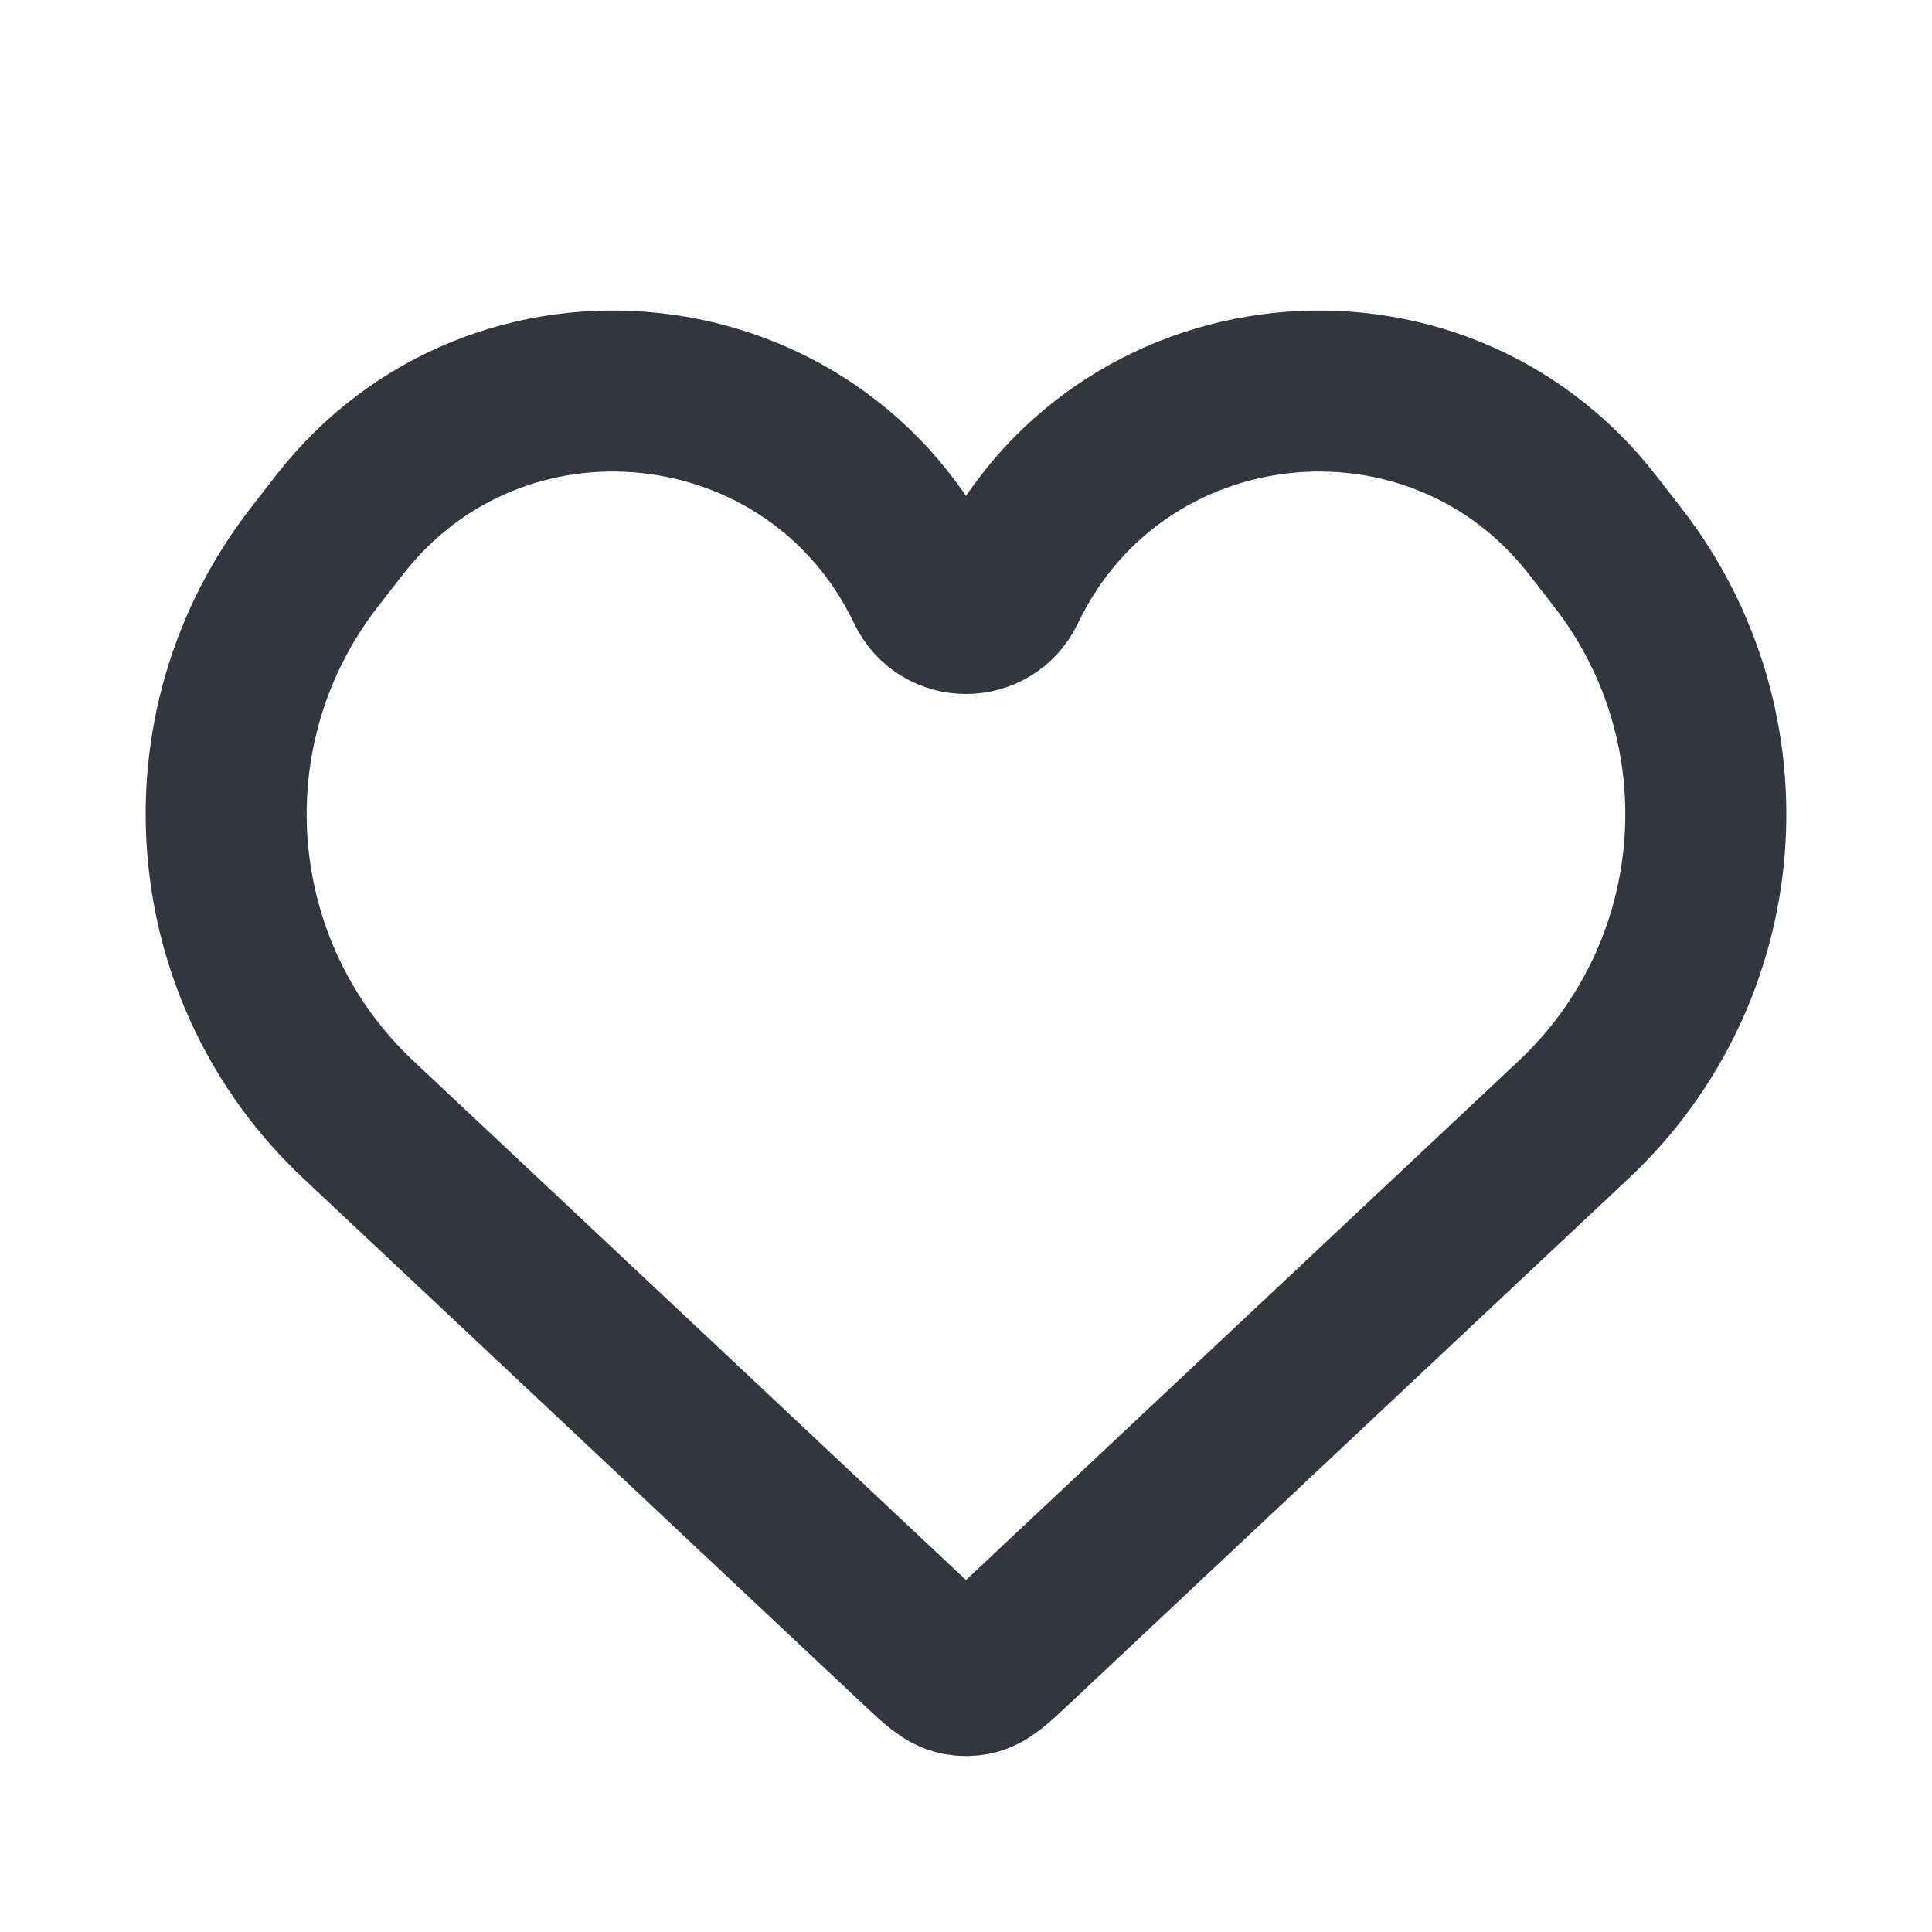
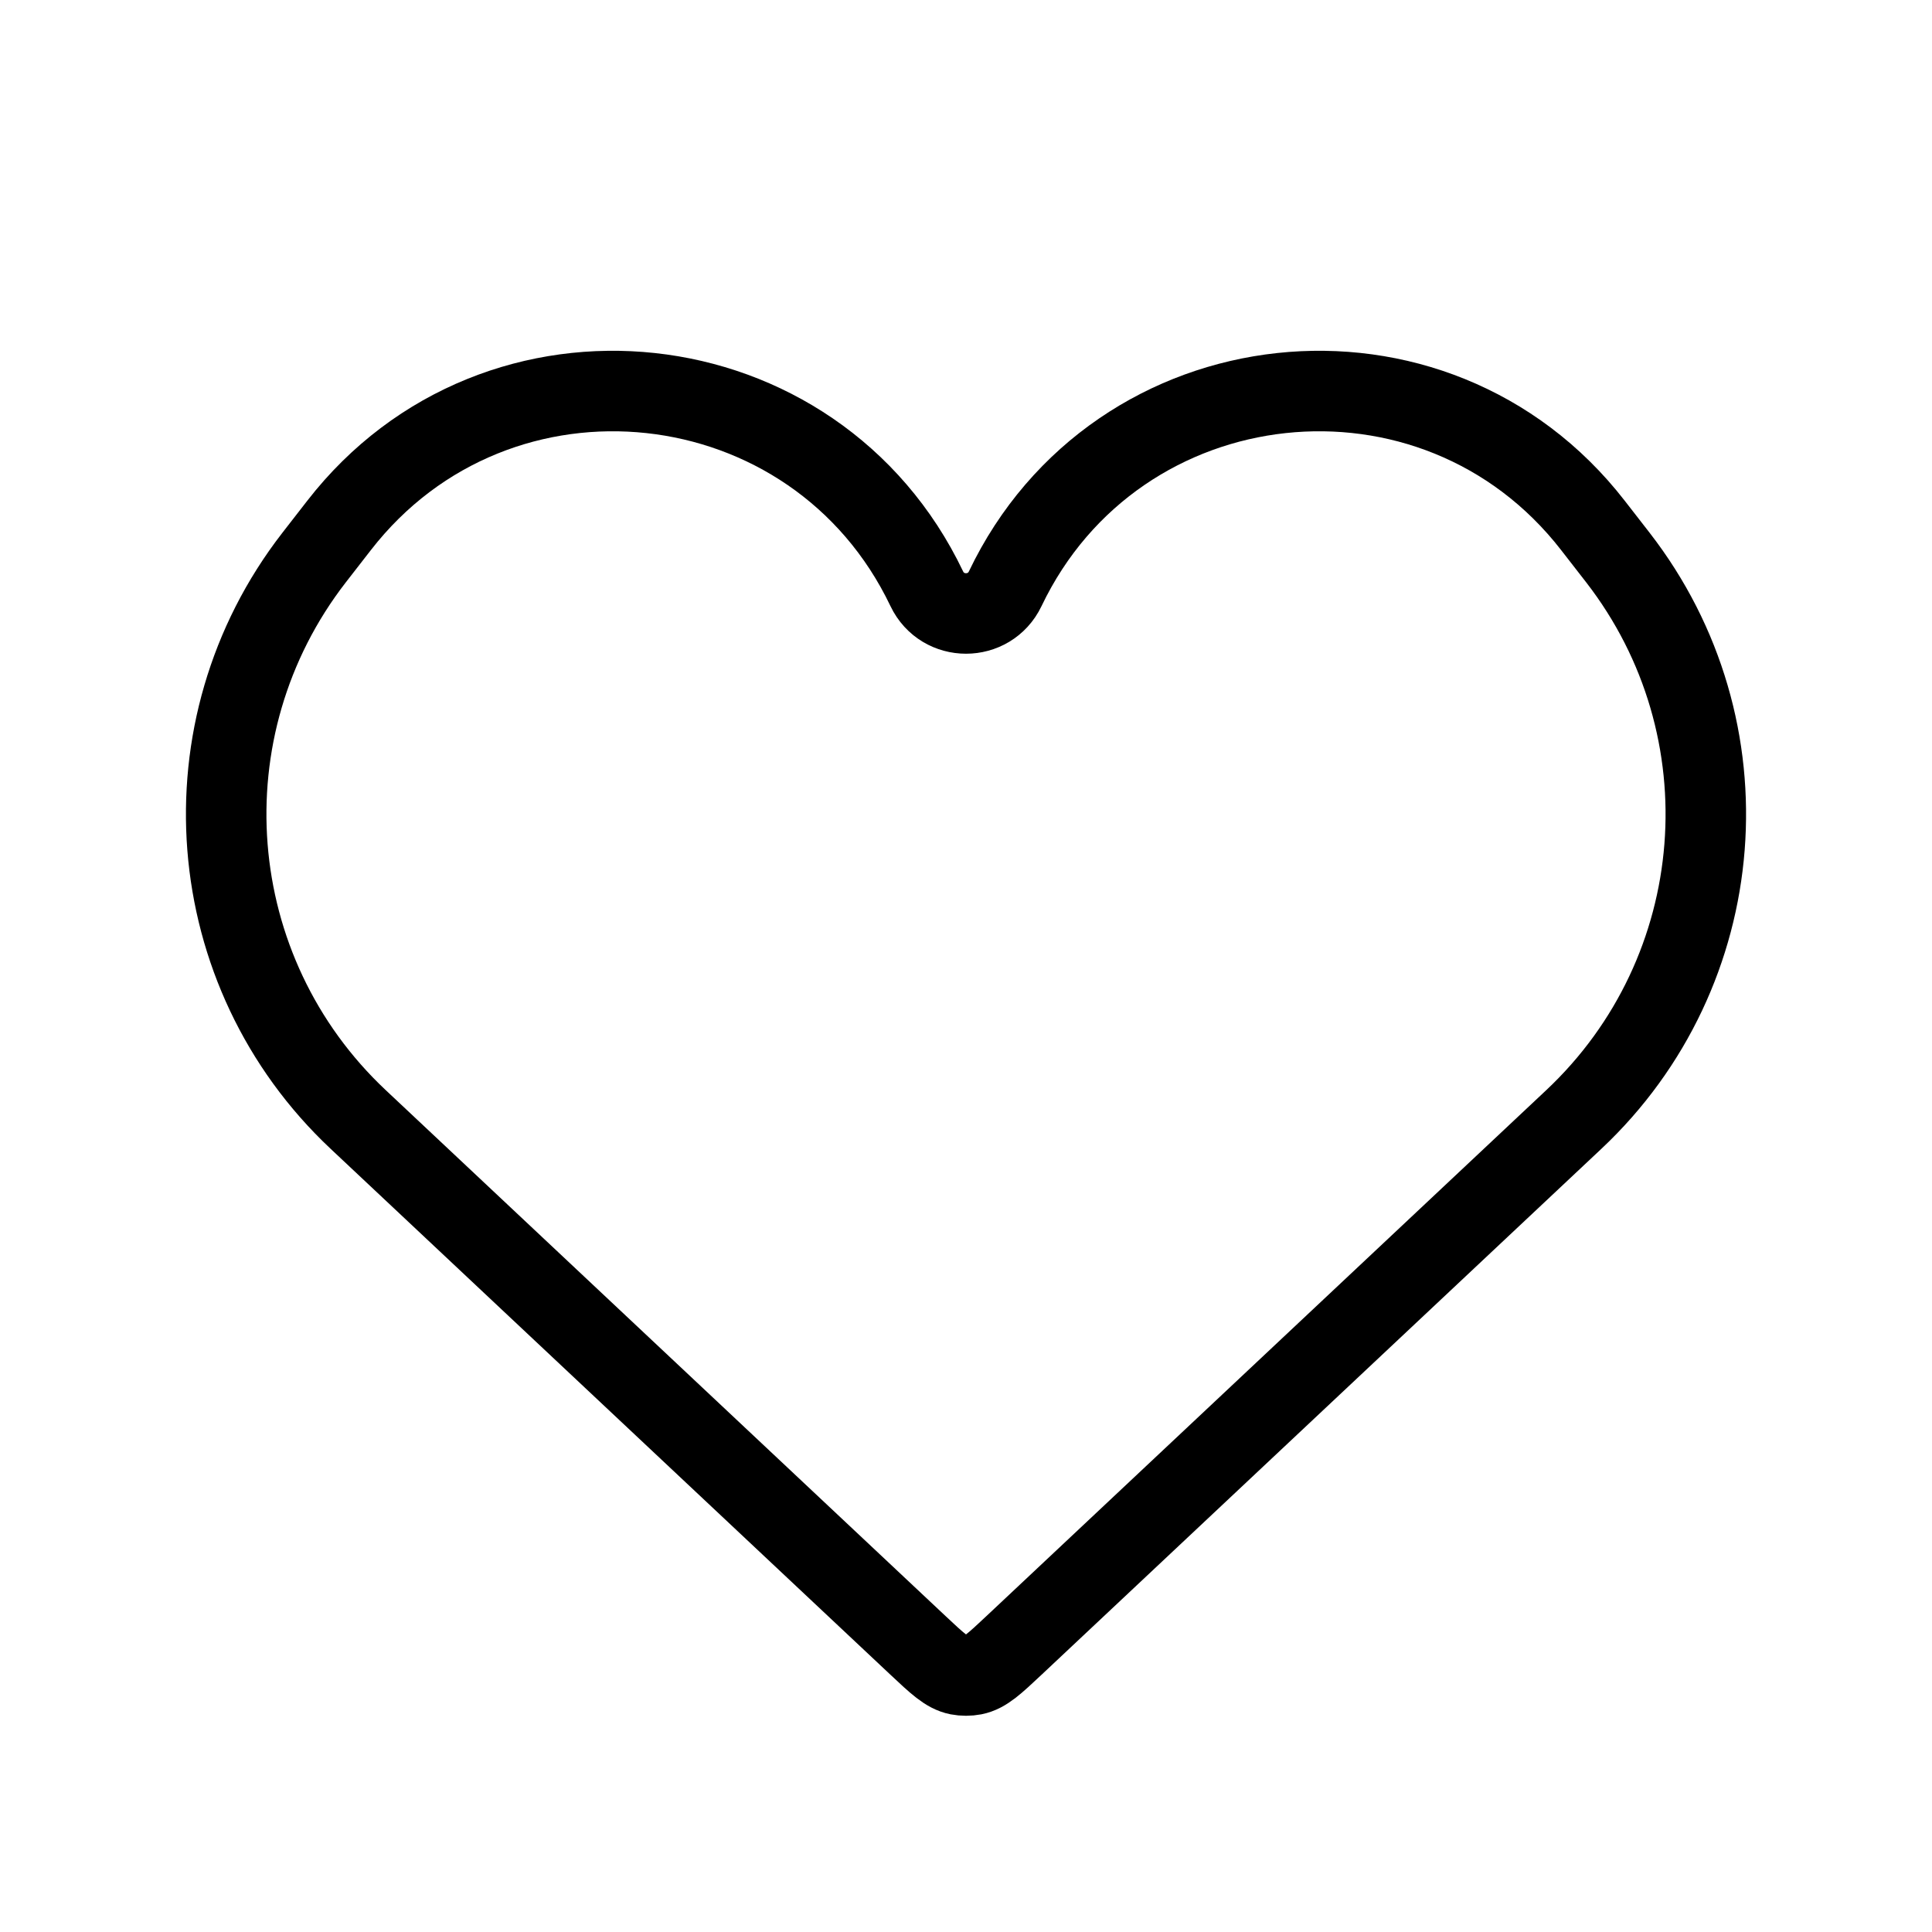
<svg xmlns="http://www.w3.org/2000/svg" width="800px" height="800px" viewBox="0 0 24 24" fill="none">
-   <path d="M4.451 13.908L11.403 20.439C11.643 20.664 11.762 20.777 11.904 20.805C11.967 20.817 12.033 20.817 12.096 20.805C12.238 20.777 12.357 20.664 12.597 20.439L19.549 13.908C21.506 12.071 21.743 9.047 20.098 6.926L19.788 6.527C17.82 3.991 13.87 4.416 12.487 7.314C12.291 7.723 11.709 7.723 11.513 7.314C10.13 4.416 6.18 3.991 4.212 6.527L3.902 6.926C2.257 9.047 2.494 12.071 4.451 13.908Z" stroke="#33363F" stroke-width="2" />
+   <path d="M4.451 13.908L11.403 20.439C11.643 20.664 11.762 20.777 11.904 20.805C11.967 20.817 12.033 20.817 12.096 20.805C12.238 20.777 12.357 20.664 12.597 20.439L19.549 13.908C21.506 12.071 21.743 9.047 20.098 6.926L19.788 6.527C17.82 3.991 13.87 4.416 12.487 7.314C12.291 7.723 11.709 7.723 11.513 7.314C10.13 4.416 6.18 3.991 4.212 6.527L3.902 6.926C2.257 9.047 2.494 12.071 4.451 13.908Z" stroke="#000" stroke-width="1" />
</svg>
